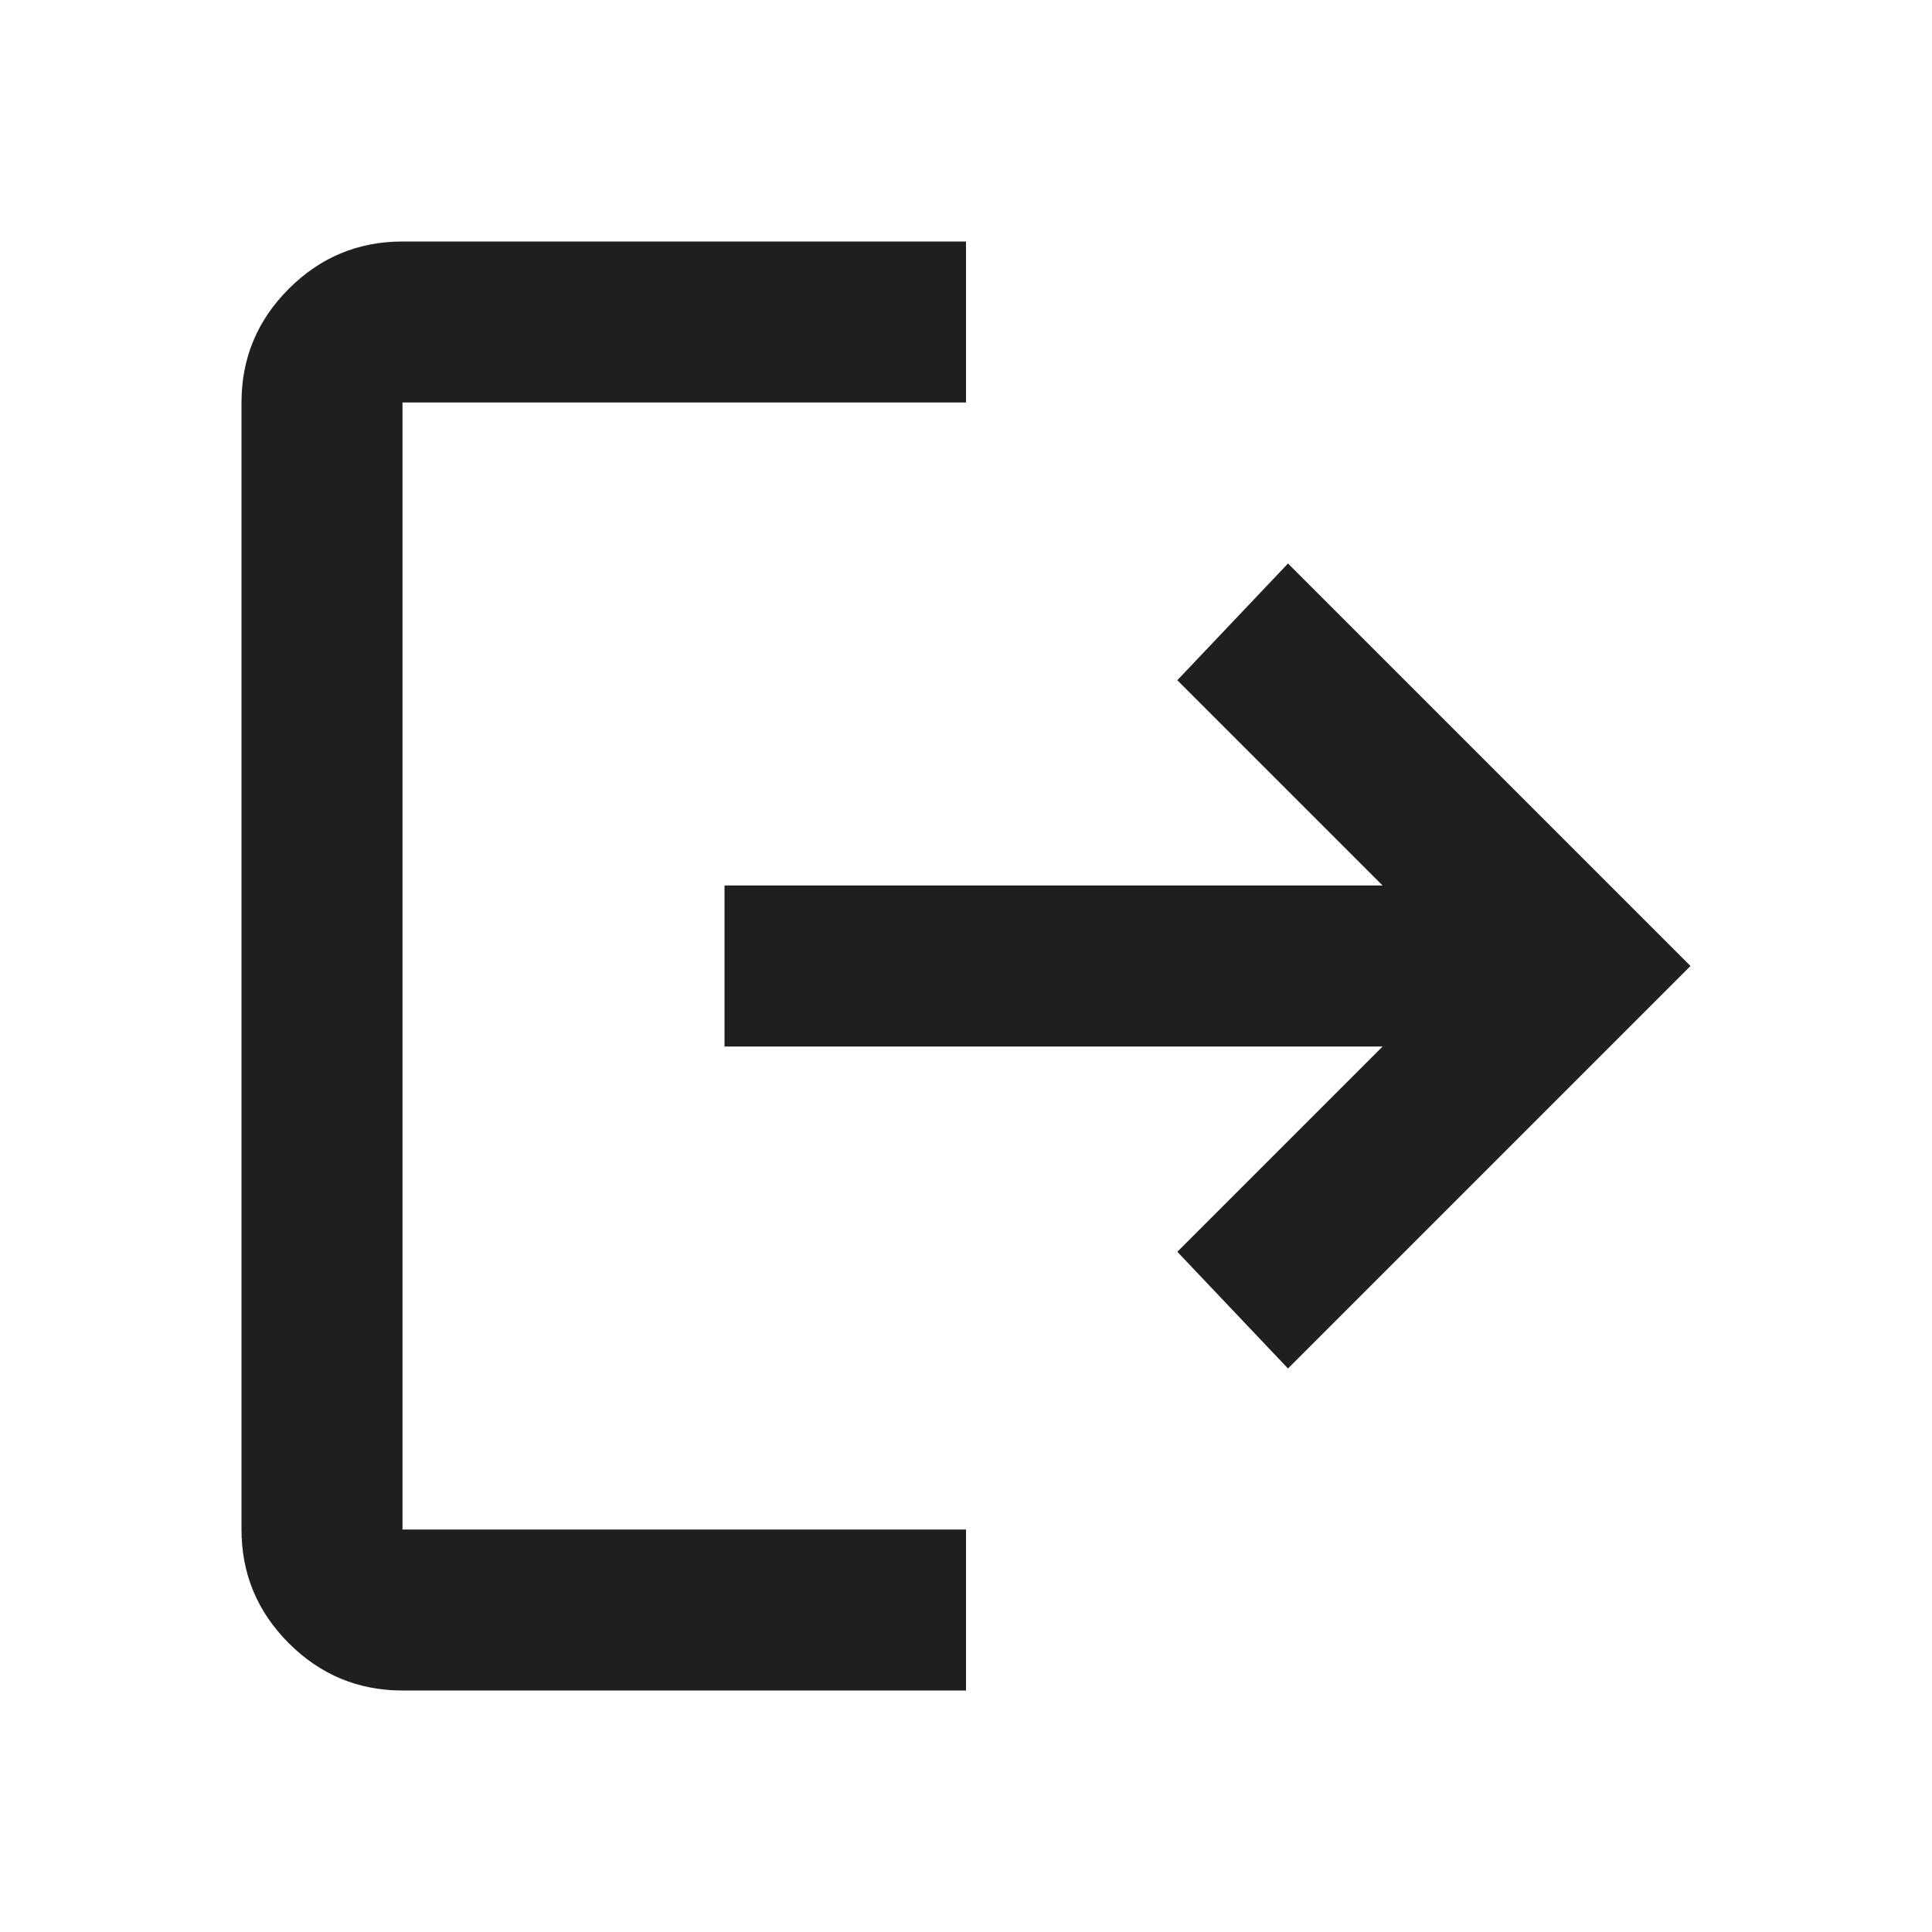
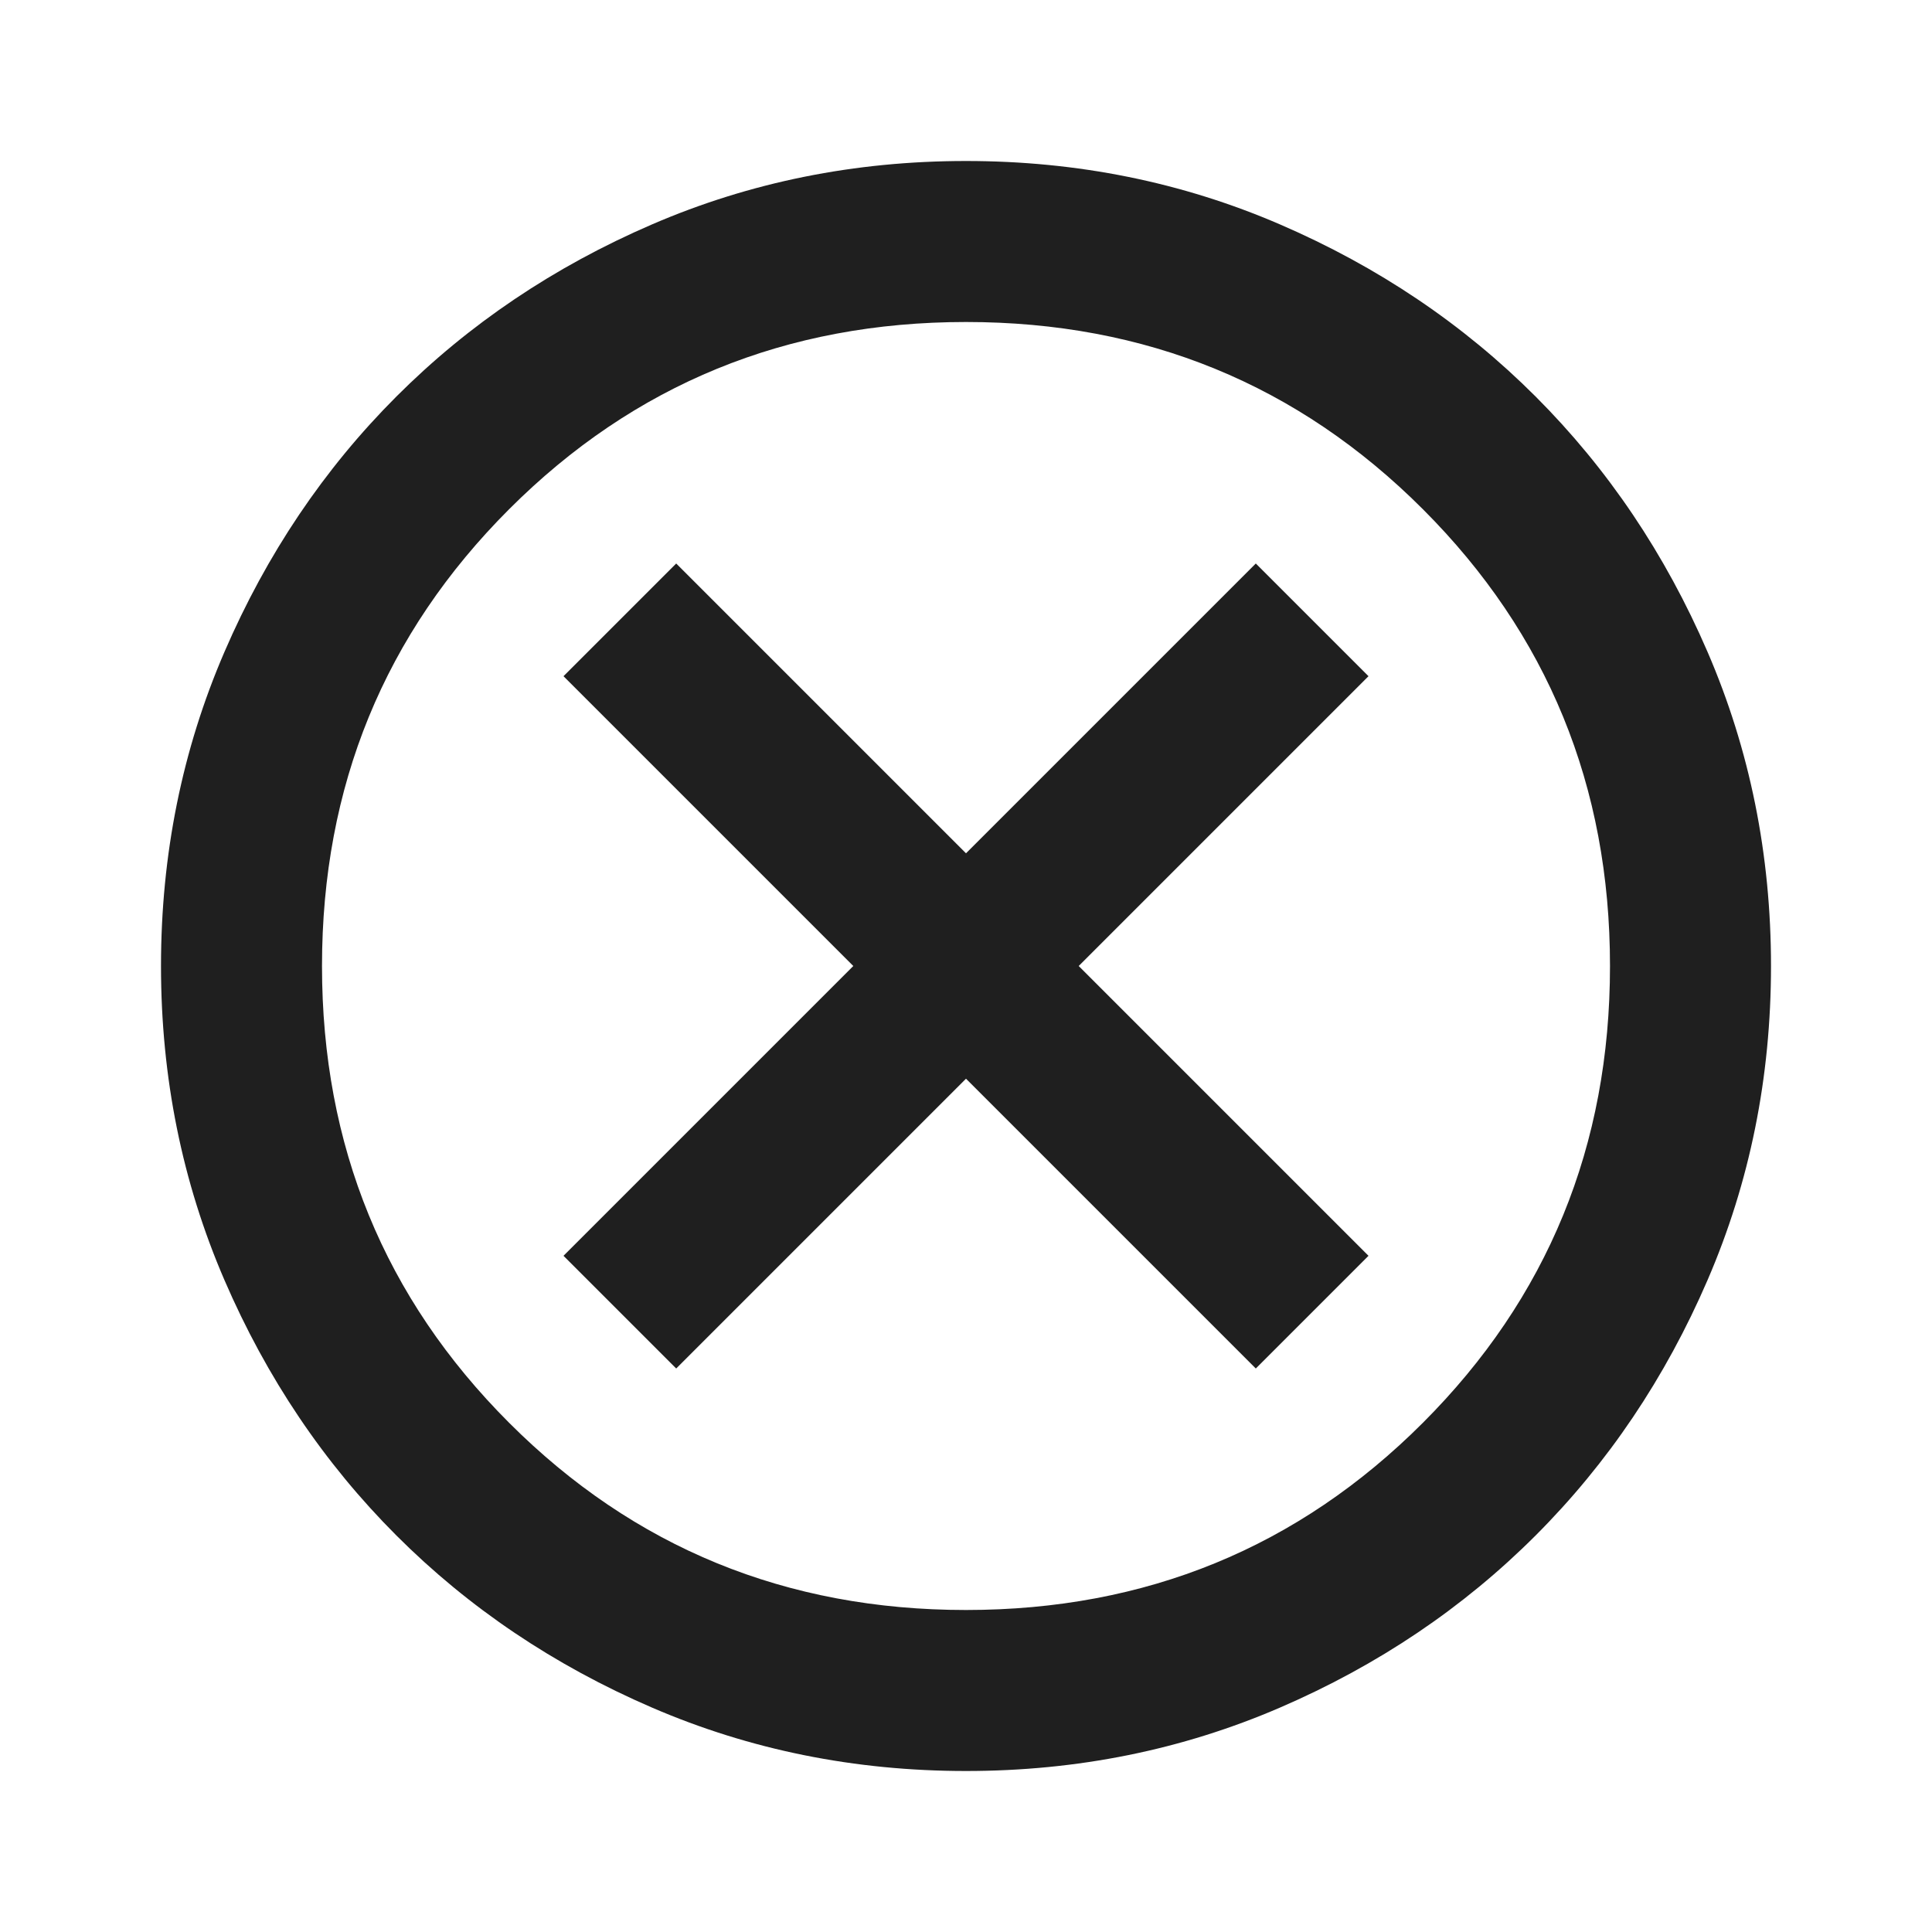
<svg xmlns="http://www.w3.org/2000/svg" viewBox="0 -960 960 960" fill="#1f1f1f">
-   <path d="M200-120q-33 0-56.5-23.5T120-200v-560q0-33 23.5-56.5T200-840h280v80H200v560h280v80H200Zm440-160-55-58 102-102H360v-80h327L585-622l55-58 200 200-200 200Z" />
+   <path d="m336-280 144-144 144 144 56-56-144-144 144-144-56-56-144 144-144-144-56 56 144 144-144 144 56 56ZM480-80q-83 0-156-31.5T197-197q-54-54-85.5-127T80-480q0-83 31.5-156T197-763q54-54 127-85.5T480-880q83 0 156 31.5T763-763q54 54 85.5 127T880-480q0 83-31.5 156T763-197q-54 54-127 85.5T480-80Zm0-80q134 0 227-93t93-227q0-134-93-227t-227-93q-134 0-227 93t-93 227q0 134 93 227t227 93Zm0-320Z" />
</svg>
